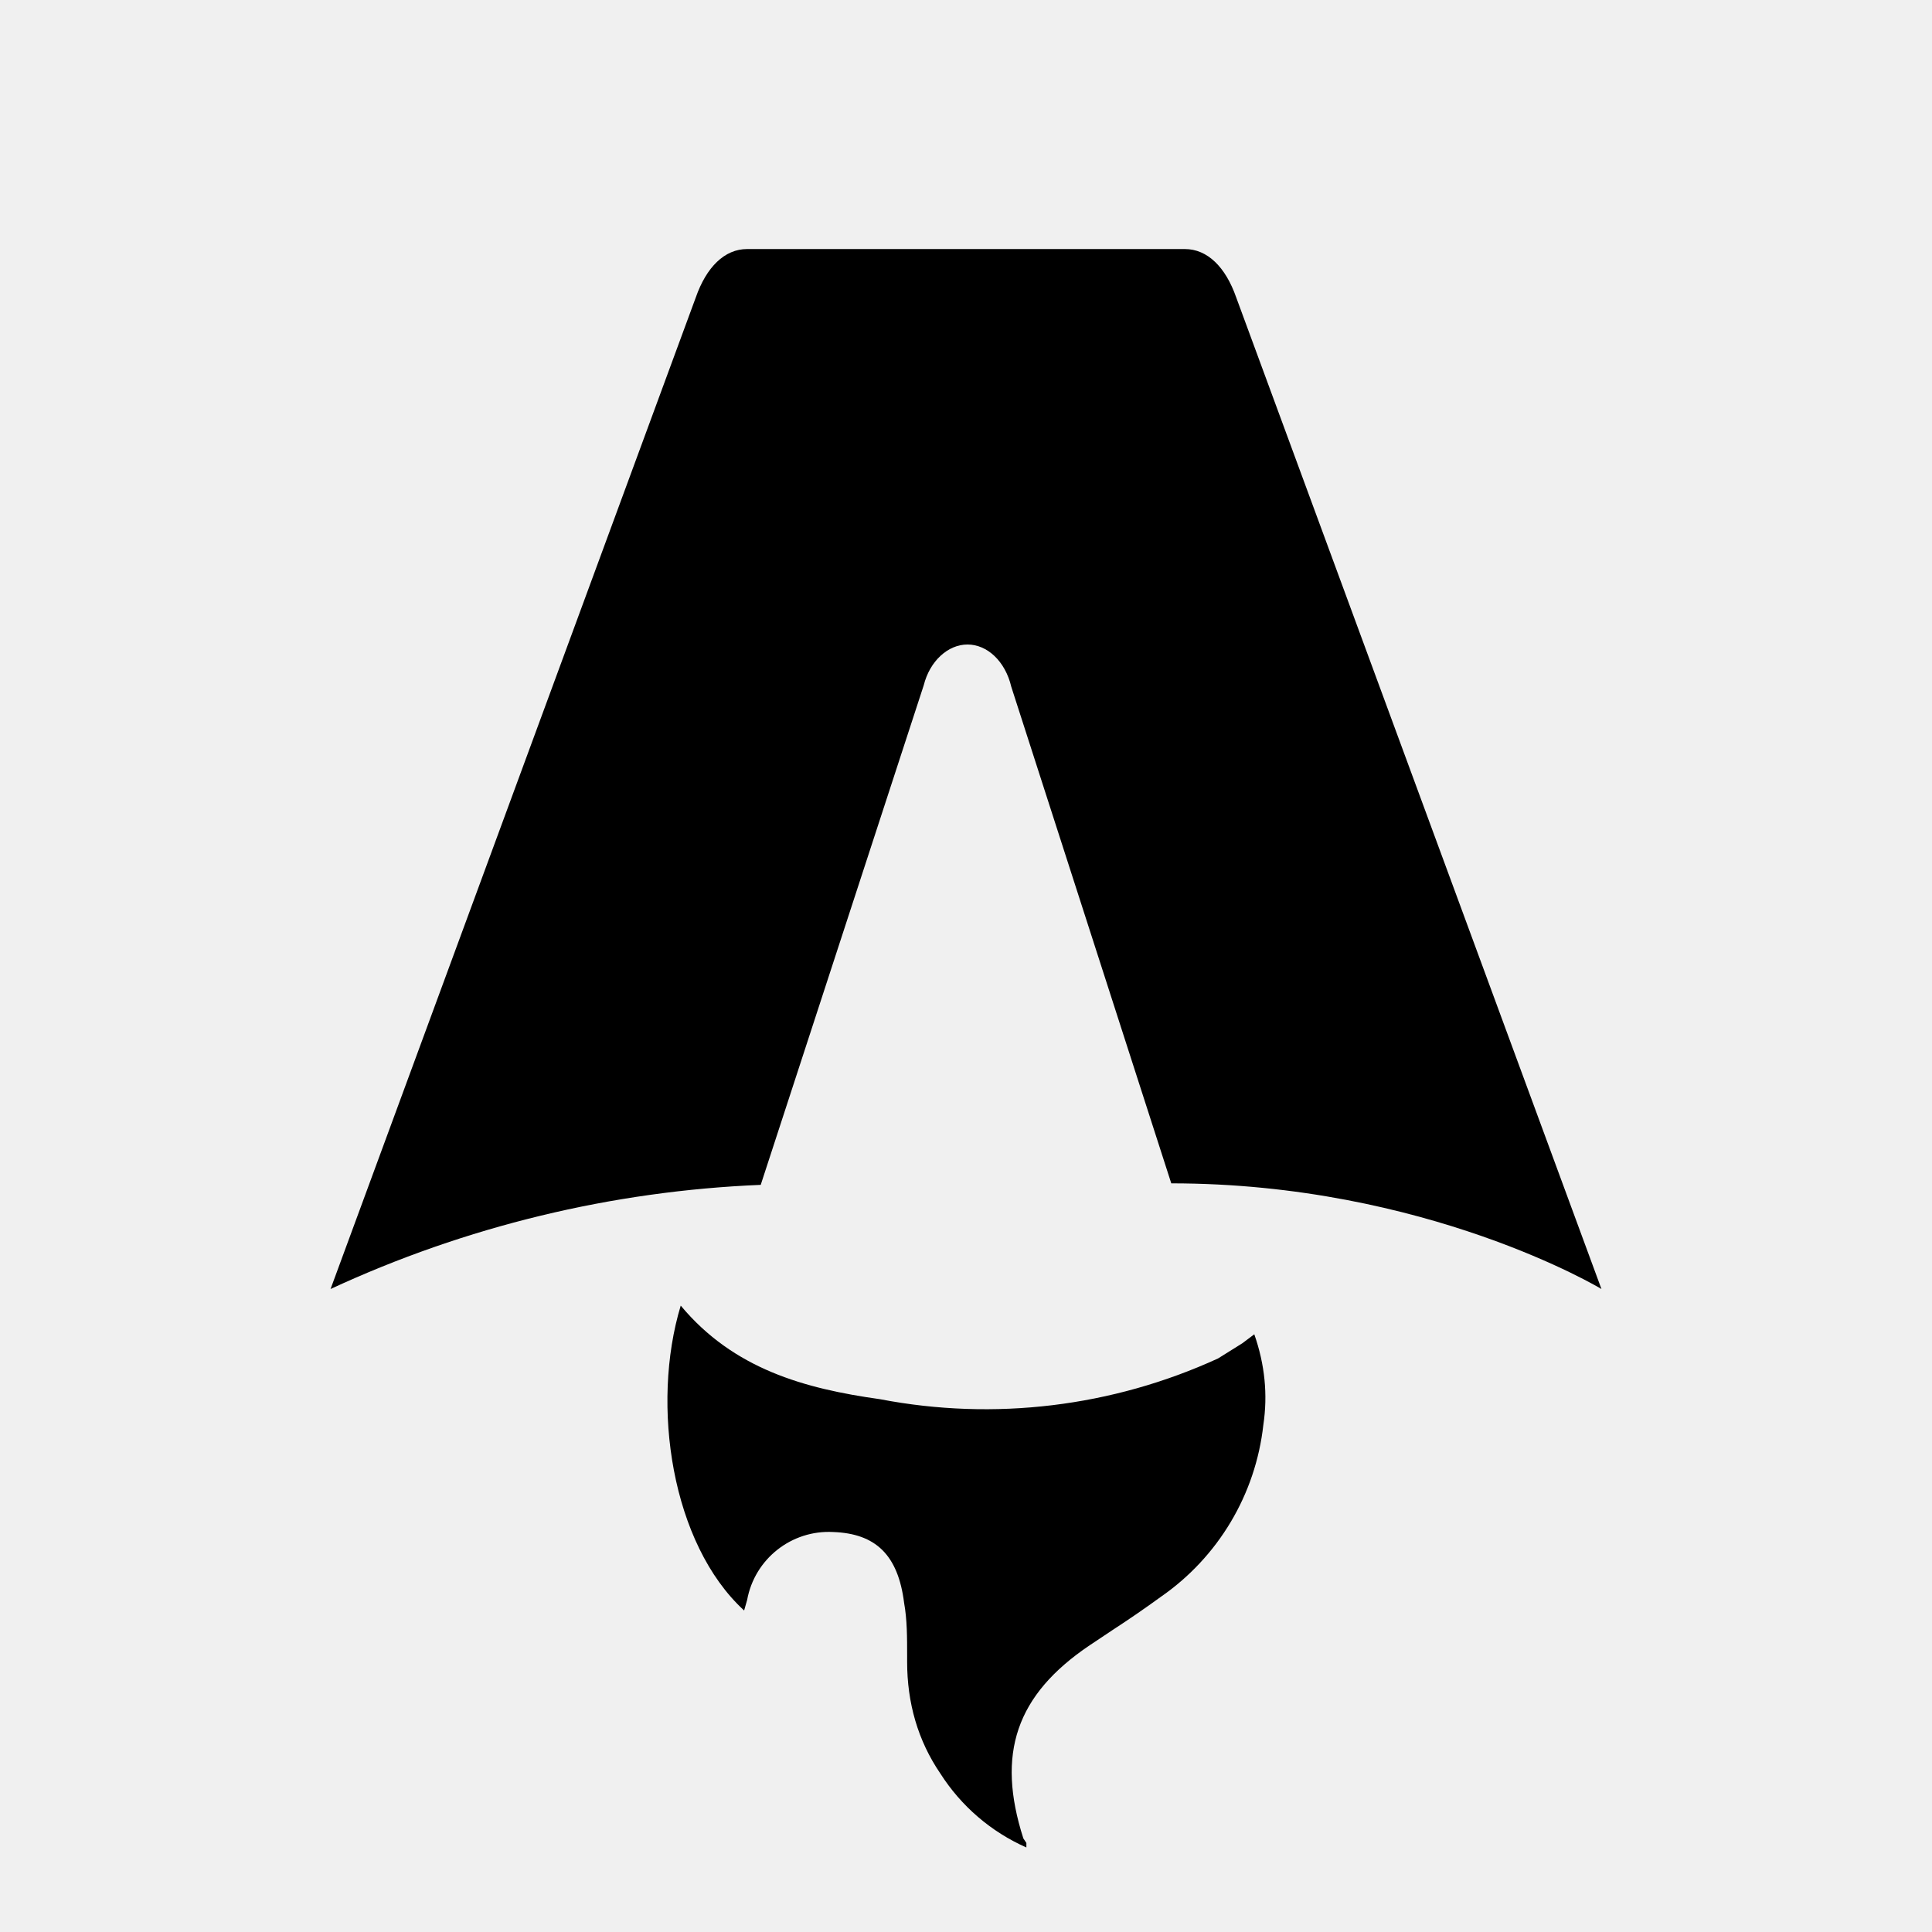
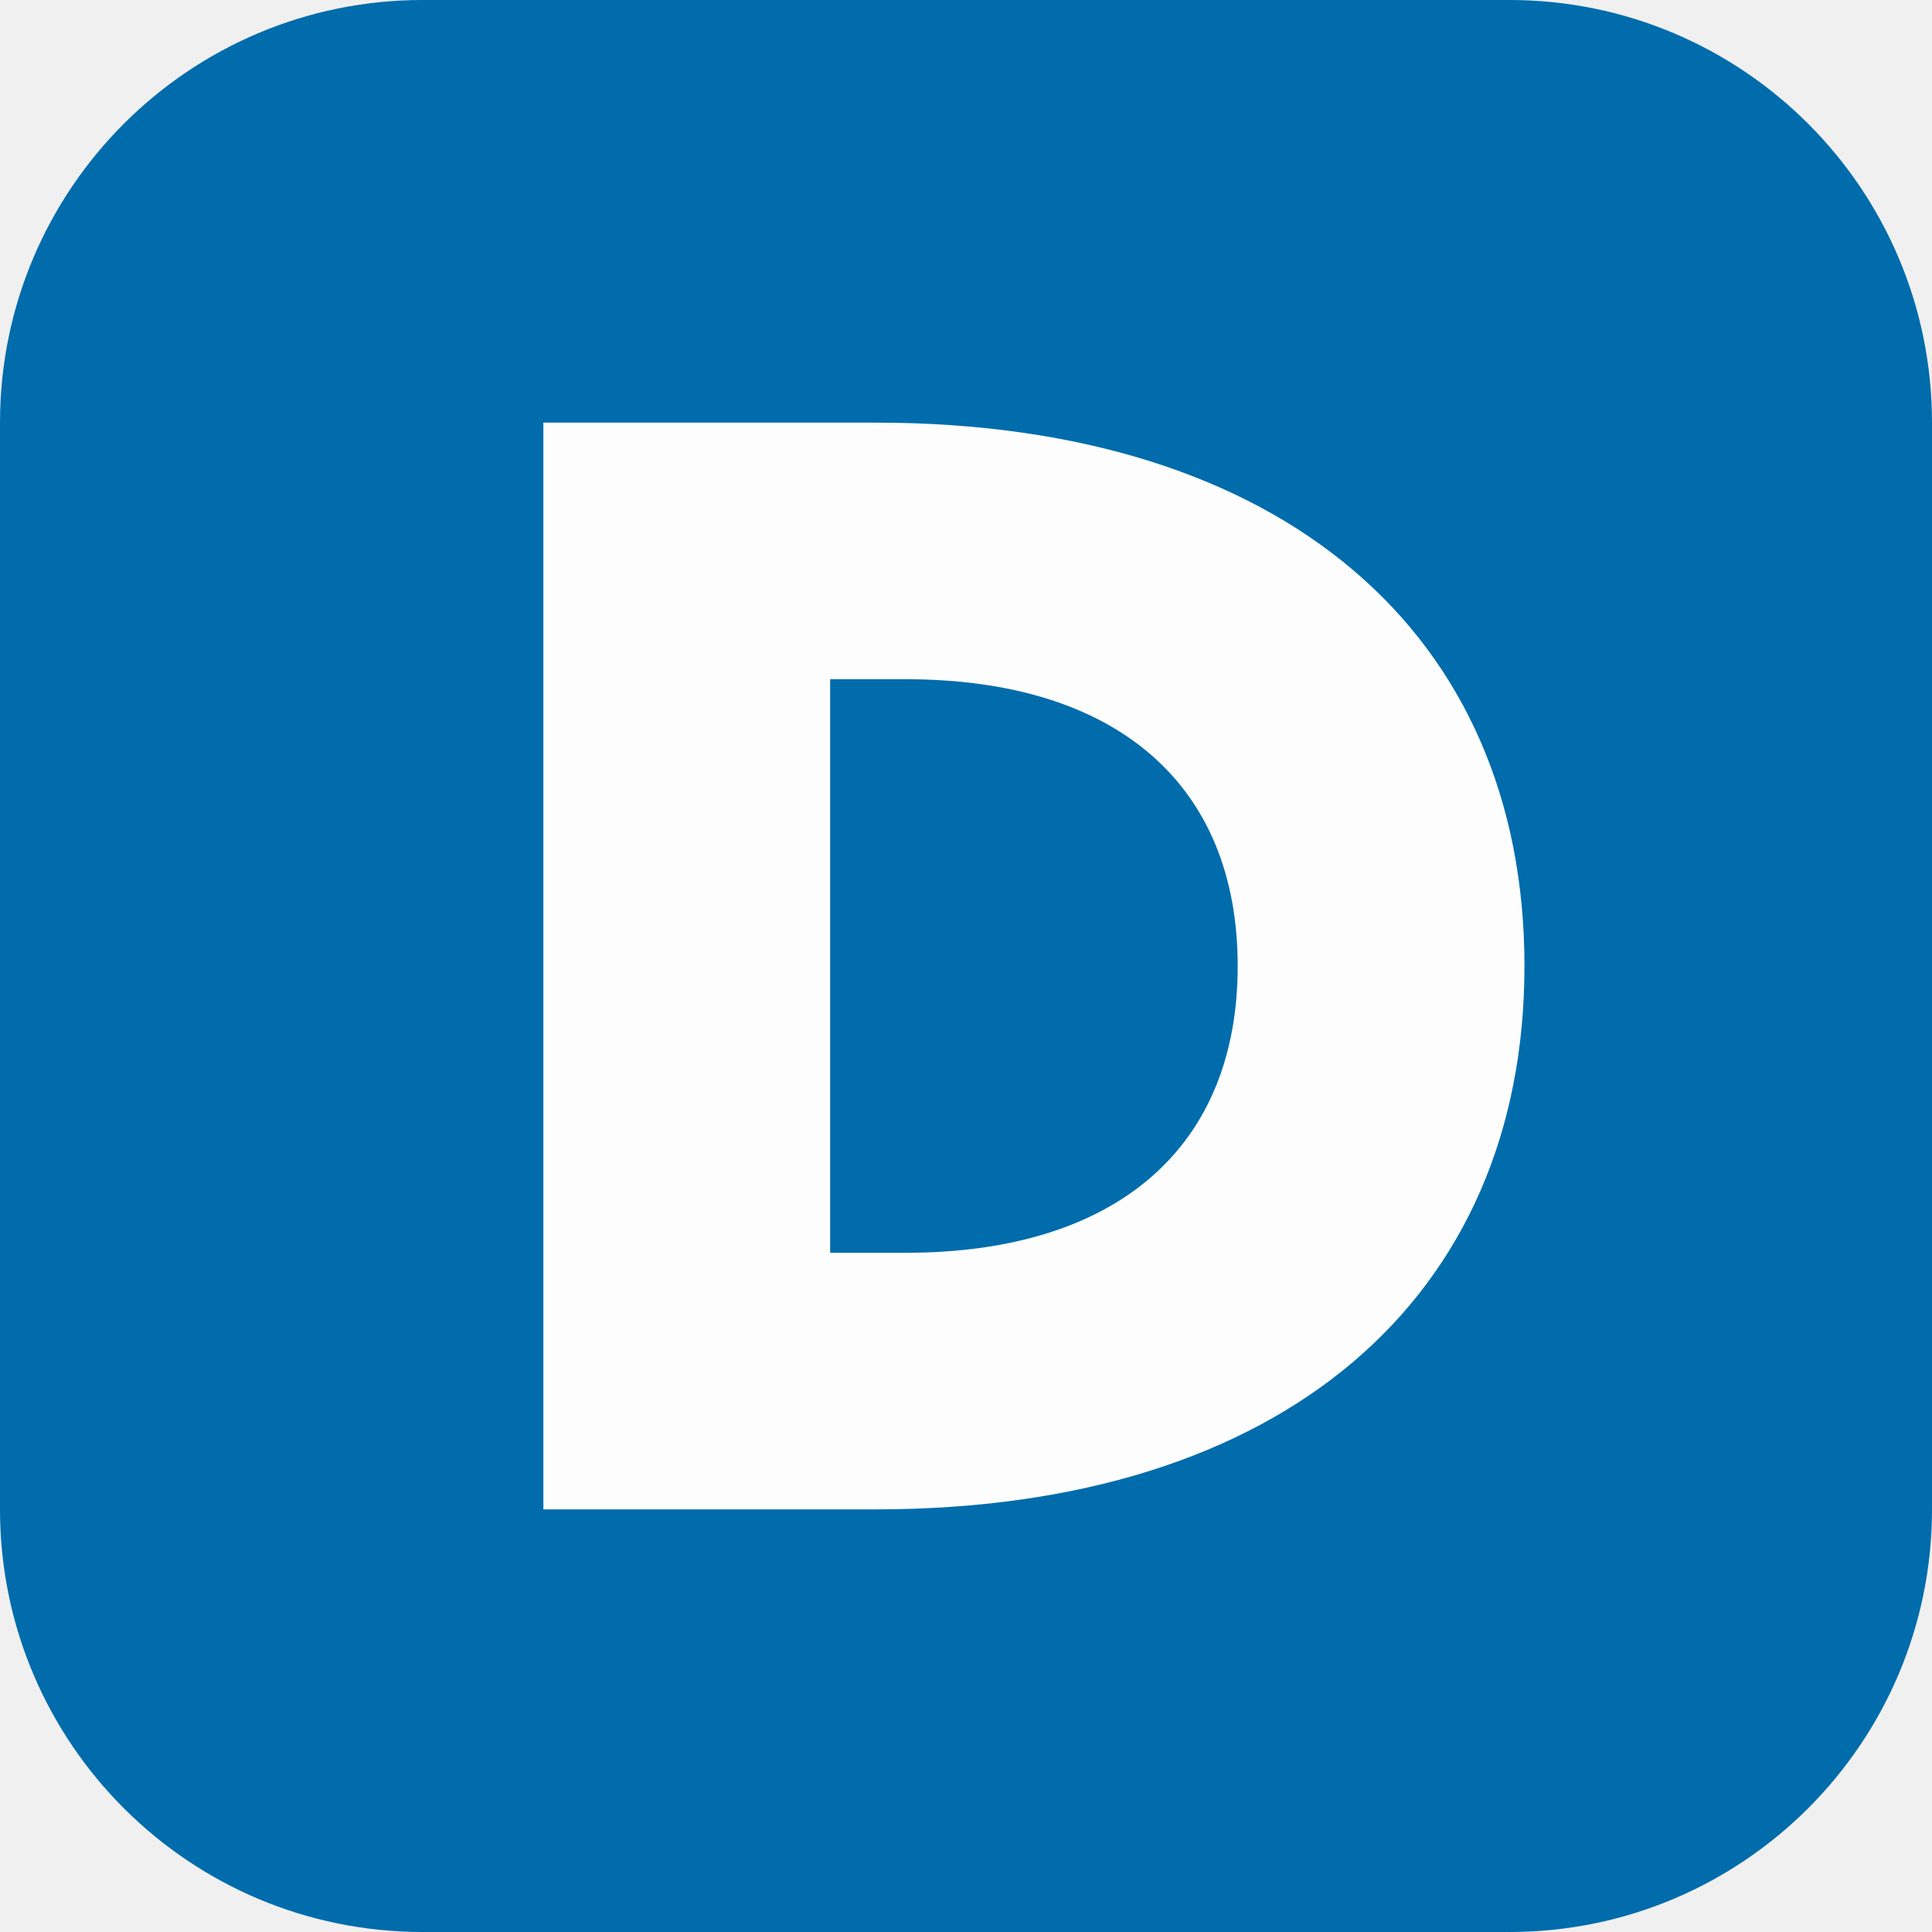
- <svg xmlns="http://www.w3.org/2000/svg" fill="none" viewBox="0 0 128 128">
-   <path d="M50.4 78.5a75.1 75.1 0 0 0-28.5 6.9l24.2-65.7c.7-2 1.9-3.2 3.4-3.2h29c1.5 0 2.7 1.2 3.4 3.2l24.2 65.7s-11.6-7-28.5-7L67 45.5c-.4-1.7-1.6-2.8-2.9-2.8-1.3 0-2.5 1.1-2.9 2.7L50.4 78.5Zm-1.1 28.2Zm-4.2-20.2c-2 6.6-.6 15.8 4.2 20.2a17.5 17.5 0 0 1 .2-.7 5.5 5.5 0 0 1 5.7-4.5c2.8.1 4.3 1.5 4.7 4.7.2 1.1.2 2.3.2 3.5v.4c0 2.7.7 5.2 2.2 7.4a13 13 0 0 0 5.7 4.9v-.3l-.2-.3c-1.8-5.6-.5-9.5 4.4-12.8l1.5-1a73 73 0 0 0 3.2-2.2 16 16 0 0 0 6.8-11.4c.3-2 .1-4-.6-6l-.8.6-1.6 1a37 37 0 0 1-22.4 2.7c-5-.7-9.7-2-13.2-6.2Z" />
-   <style>
-         path { fill: #000; }
-         @media (prefers-color-scheme: dark) {
-             path { fill: #FFF; }
-         }
-     </style>
+ <svg xmlns="http://www.w3.org/2000/svg" viewBox="0 0 128 128">
+   <rect width="128" height="128" rx="28" fill="#006cac" />
+   <path d="M36 28h22c27 0 43 14 43 36S85 100 58 100H36V28zm19 17v38h5c14 0 22-7 22-19s-8-19-22-19h-5z" fill="#fdfdfd" />
</svg>
